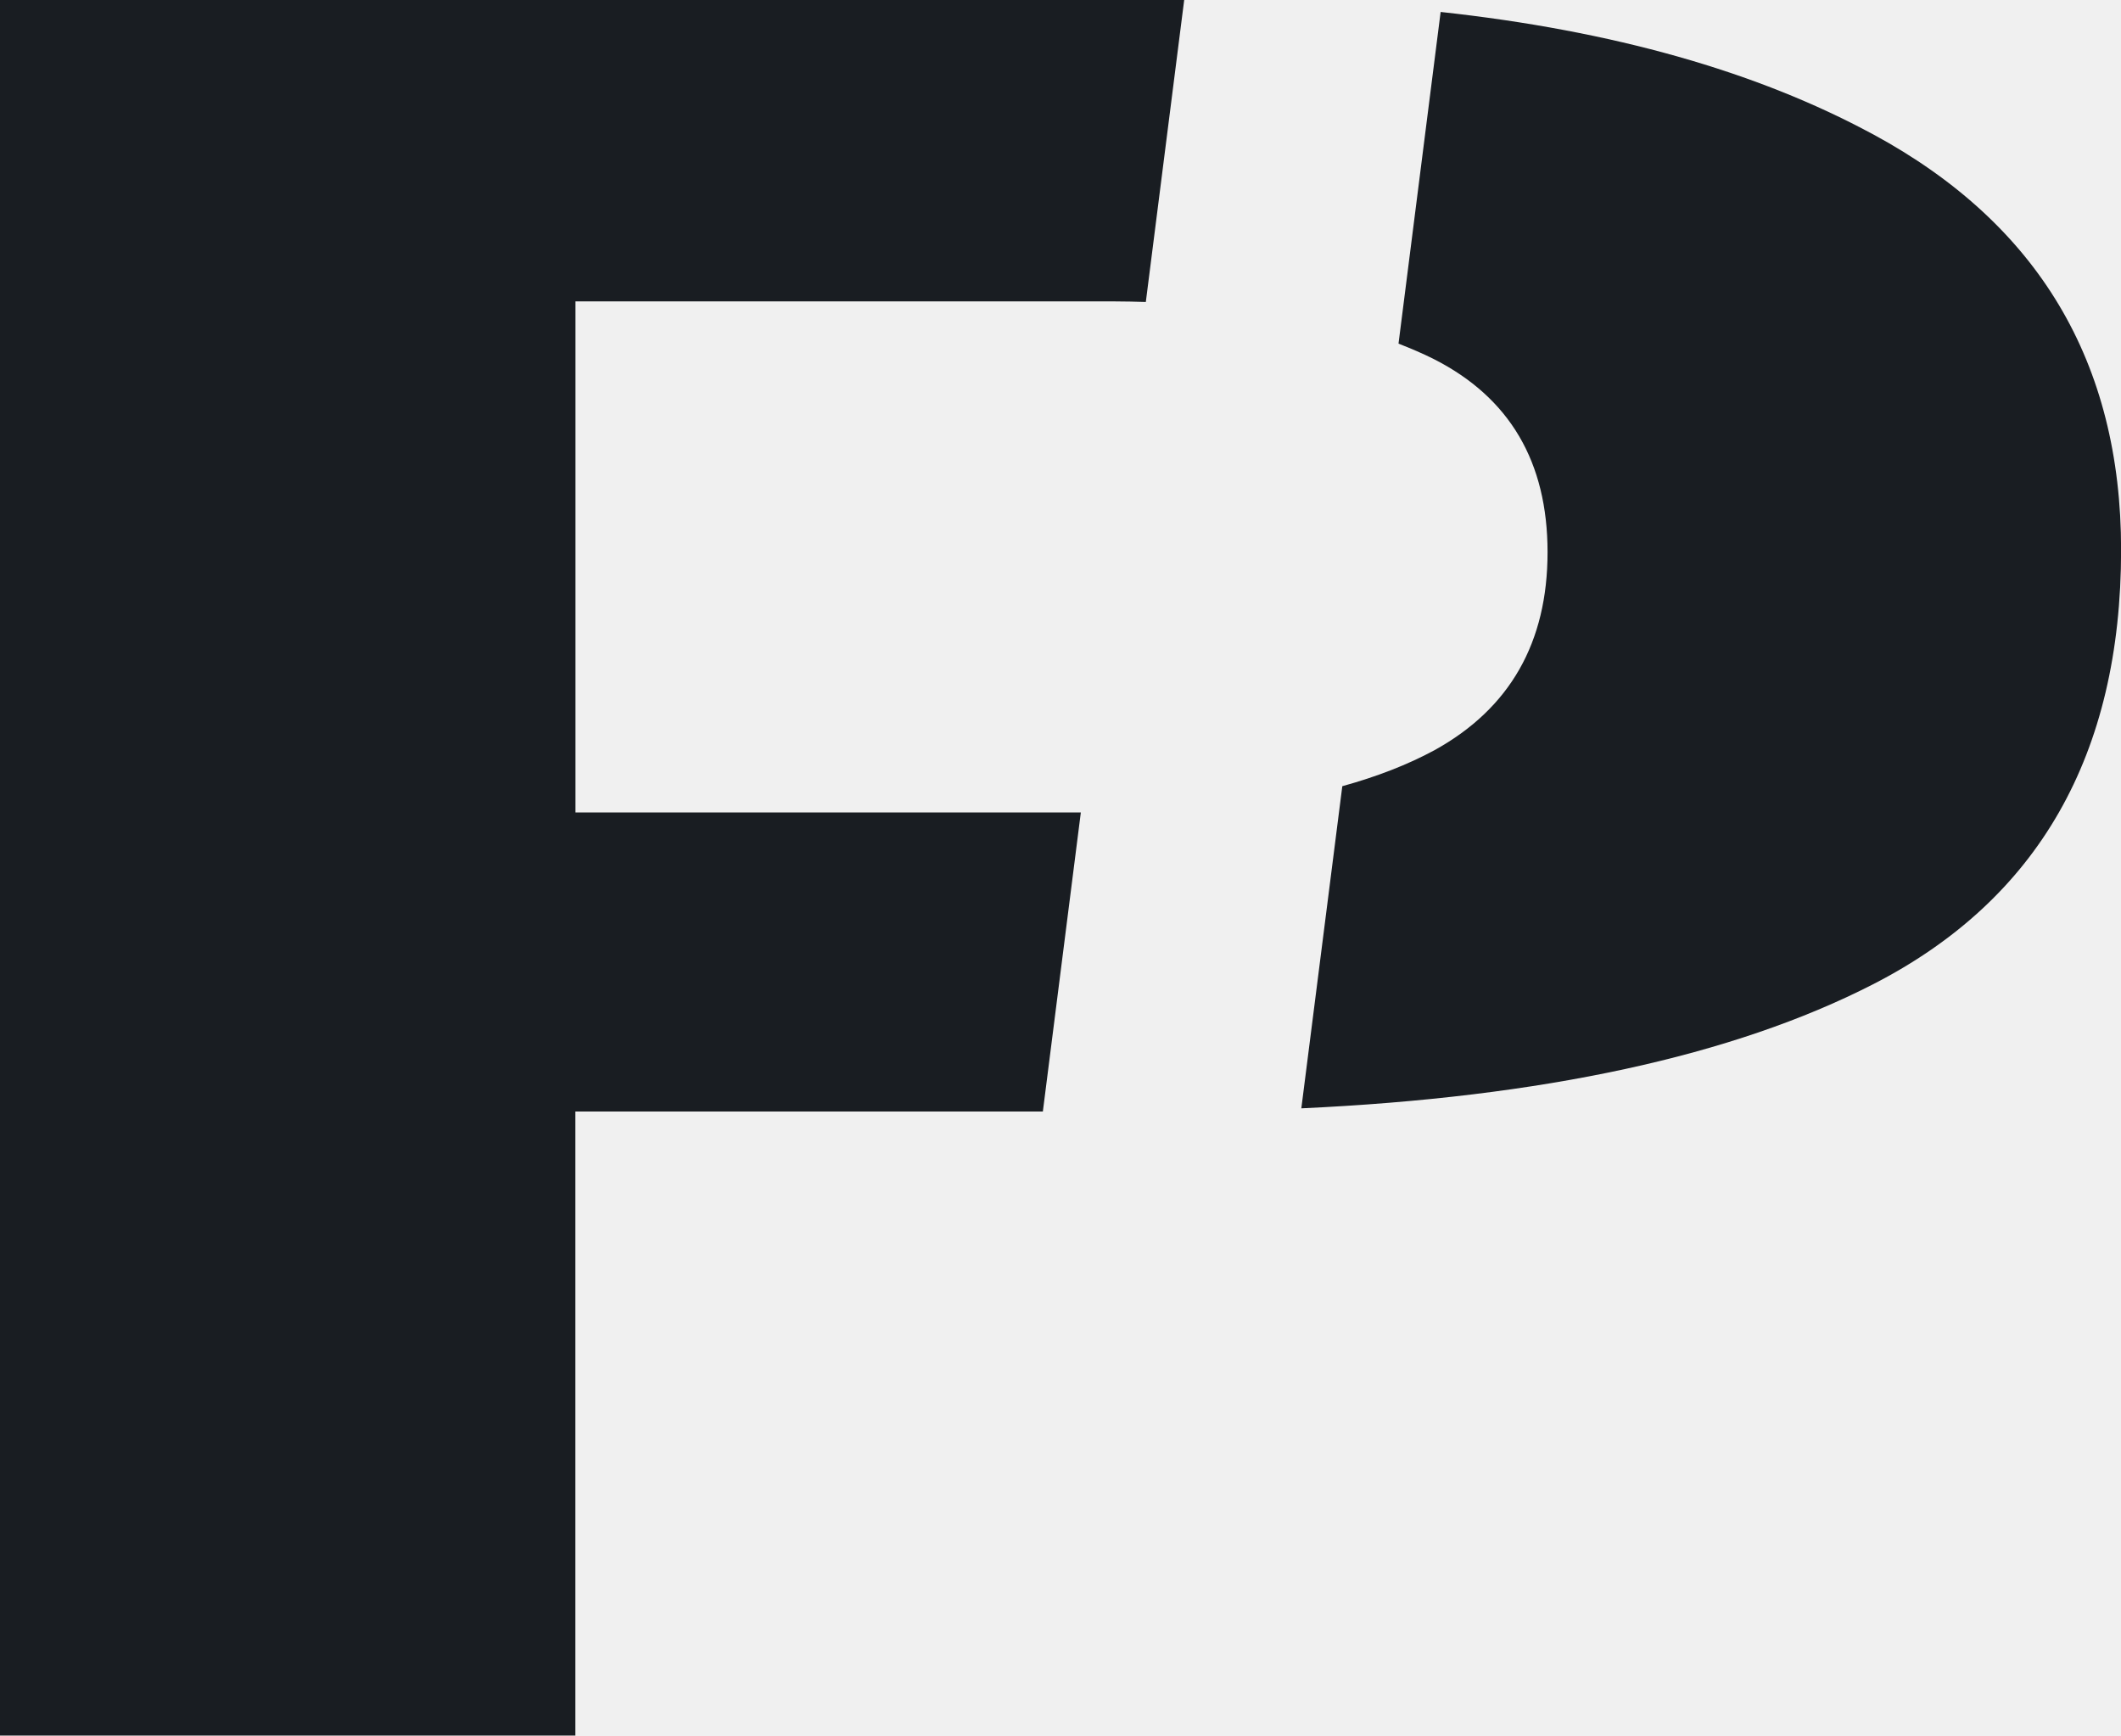
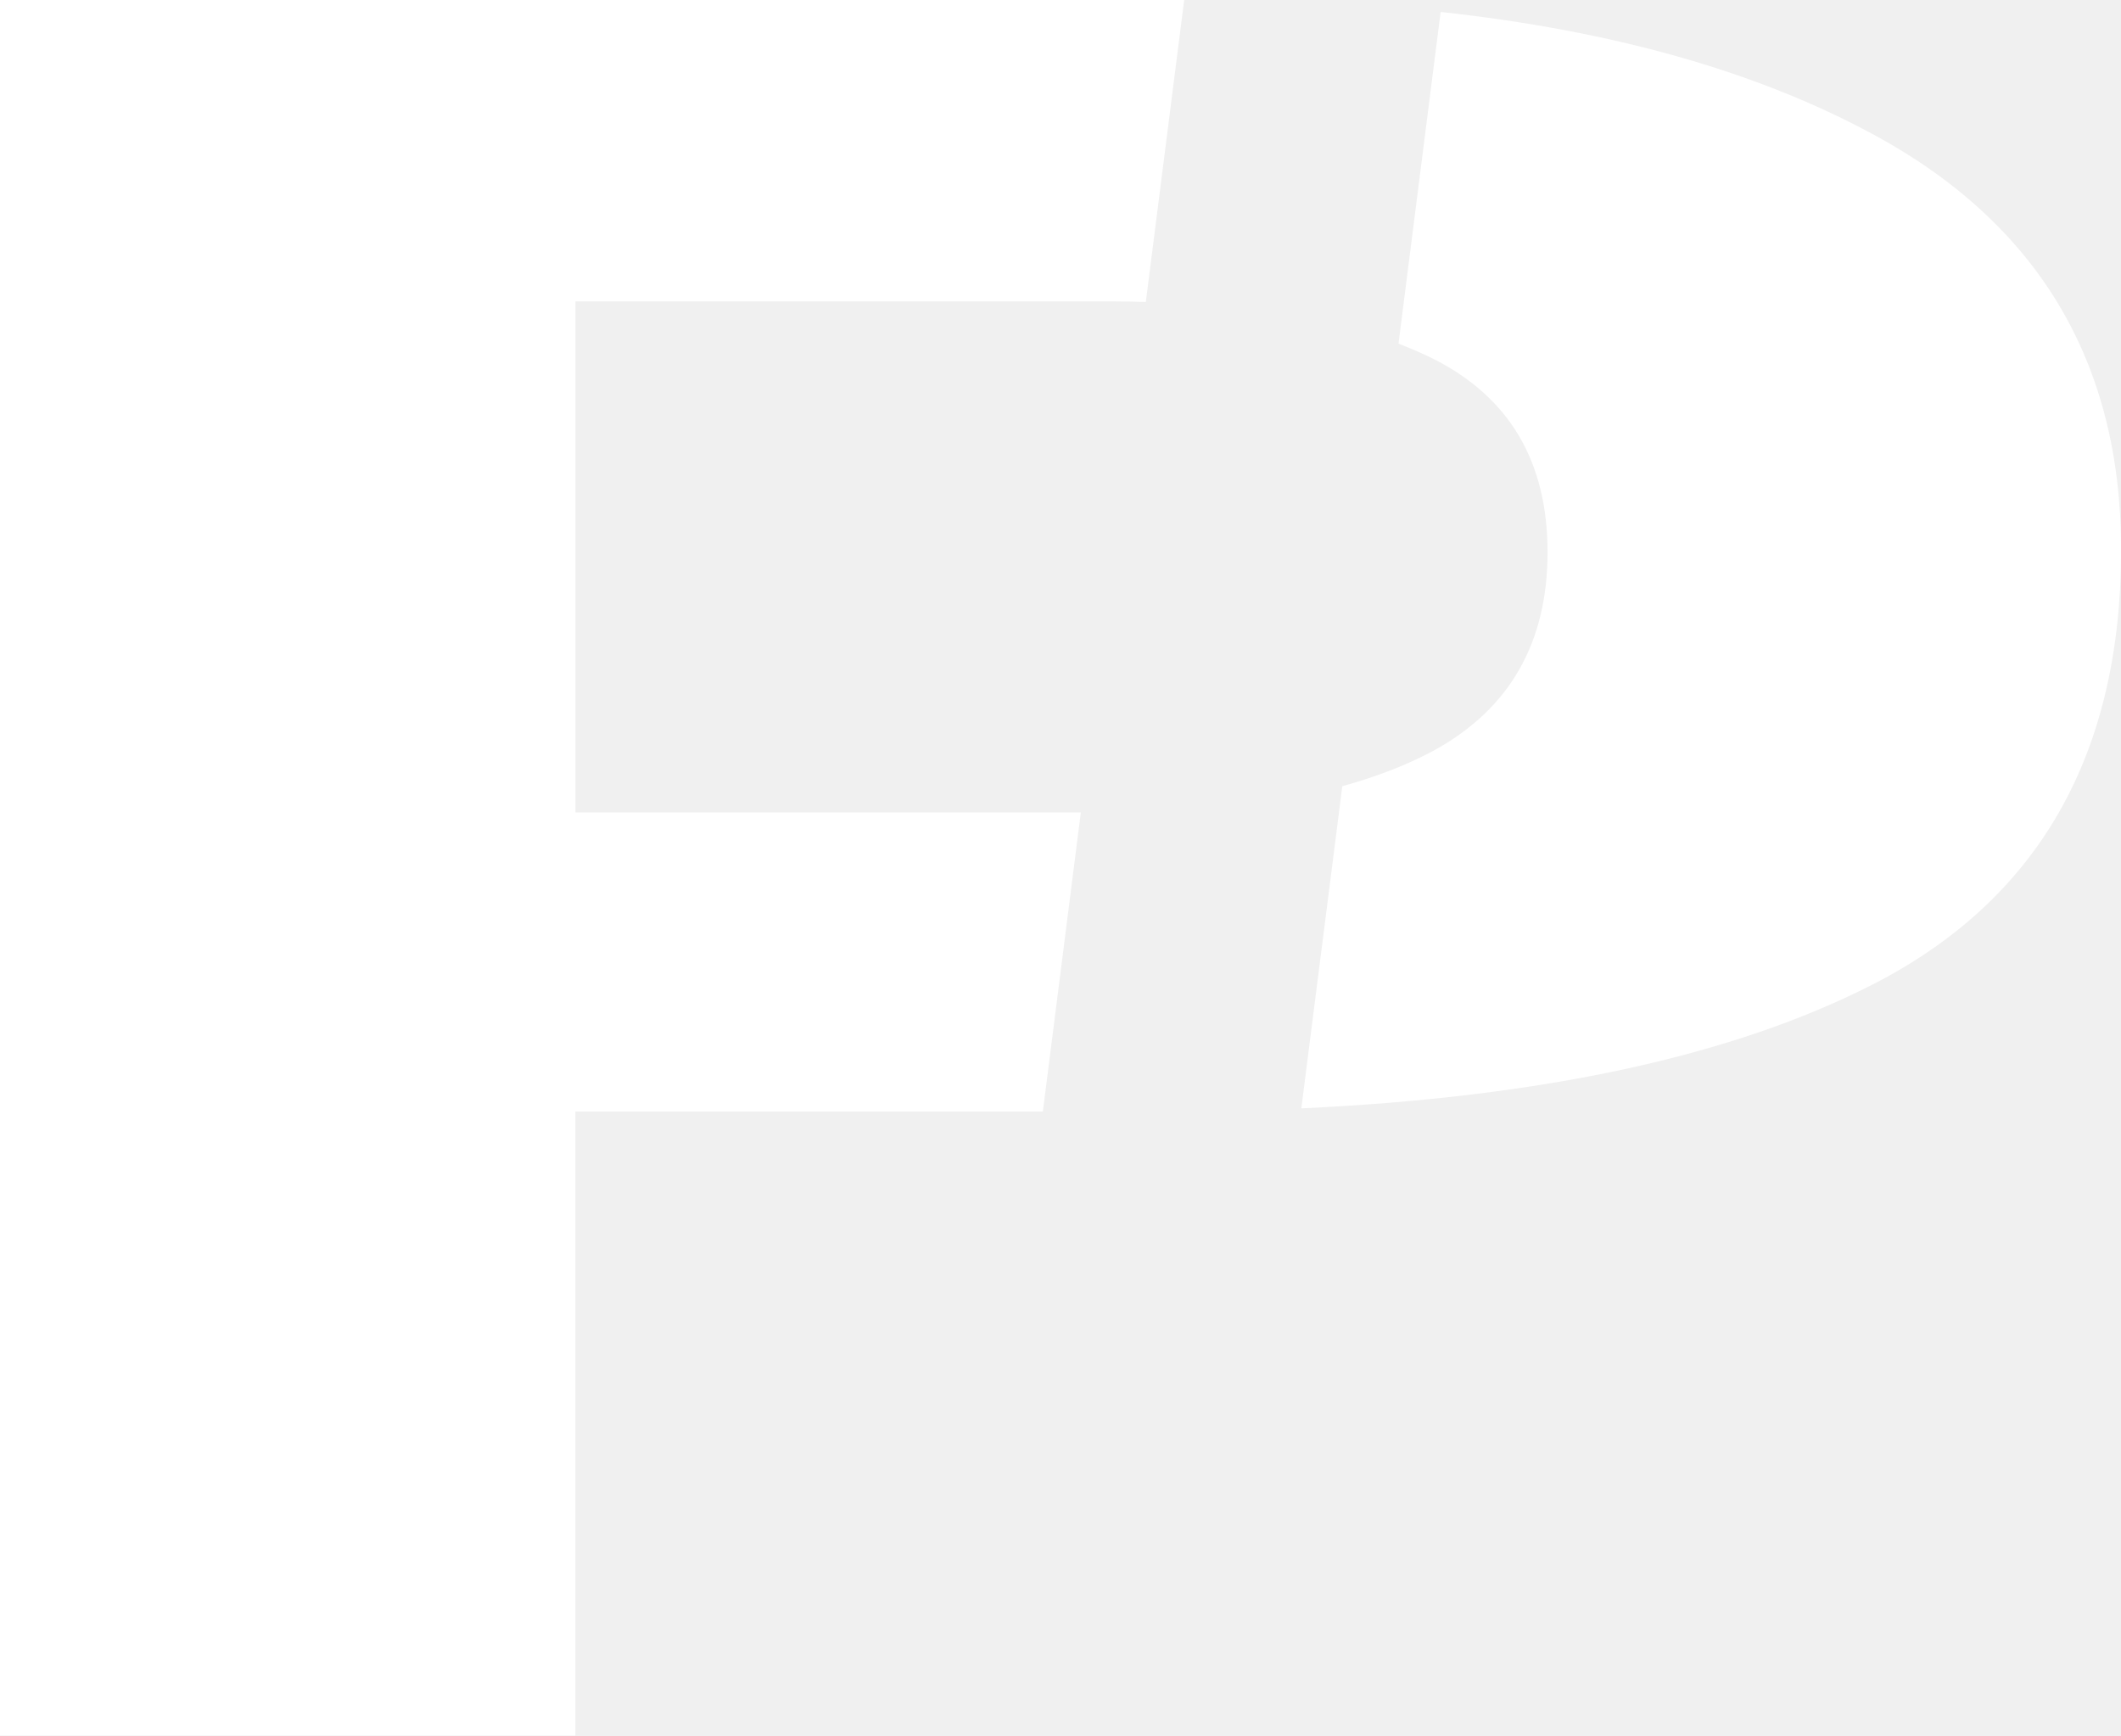
<svg xmlns="http://www.w3.org/2000/svg" id="Layer_1" data-name="Layer 1" viewBox="0 0 220 180">
  <defs>
    <style>
      .cls-1 {
-         fill: #191d22;
+         fill: #fff;
      }
    </style>
  </defs>
  <path class="cls-1" d="m194.26,13.92c-12.05-6.52-27-10.74-44.83-12.68l-4.37,34.4c1.28.5,2.51,1.02,3.66,1.6,7.87,3.99,11.8,10.67,11.8,20.03s-3.9,16.2-11.7,20.52c-2.8,1.52-6.01,2.76-9.59,3.75l-4.25,33.41c25-1.15,44.78-5.43,59.29-12.86,17.16-8.79,25.74-23.81,25.74-45.06,0-19.46-8.58-33.83-25.74-43.11Z" />
  <path class="cls-1" d="m112.12,84.26h-52.43V31.26h55.97c1.09,0,2.14.03,3.19.06l3.98-31.32H0v180h59.68v-64.72h48.49l3.94-31.02Z" />
</svg>
